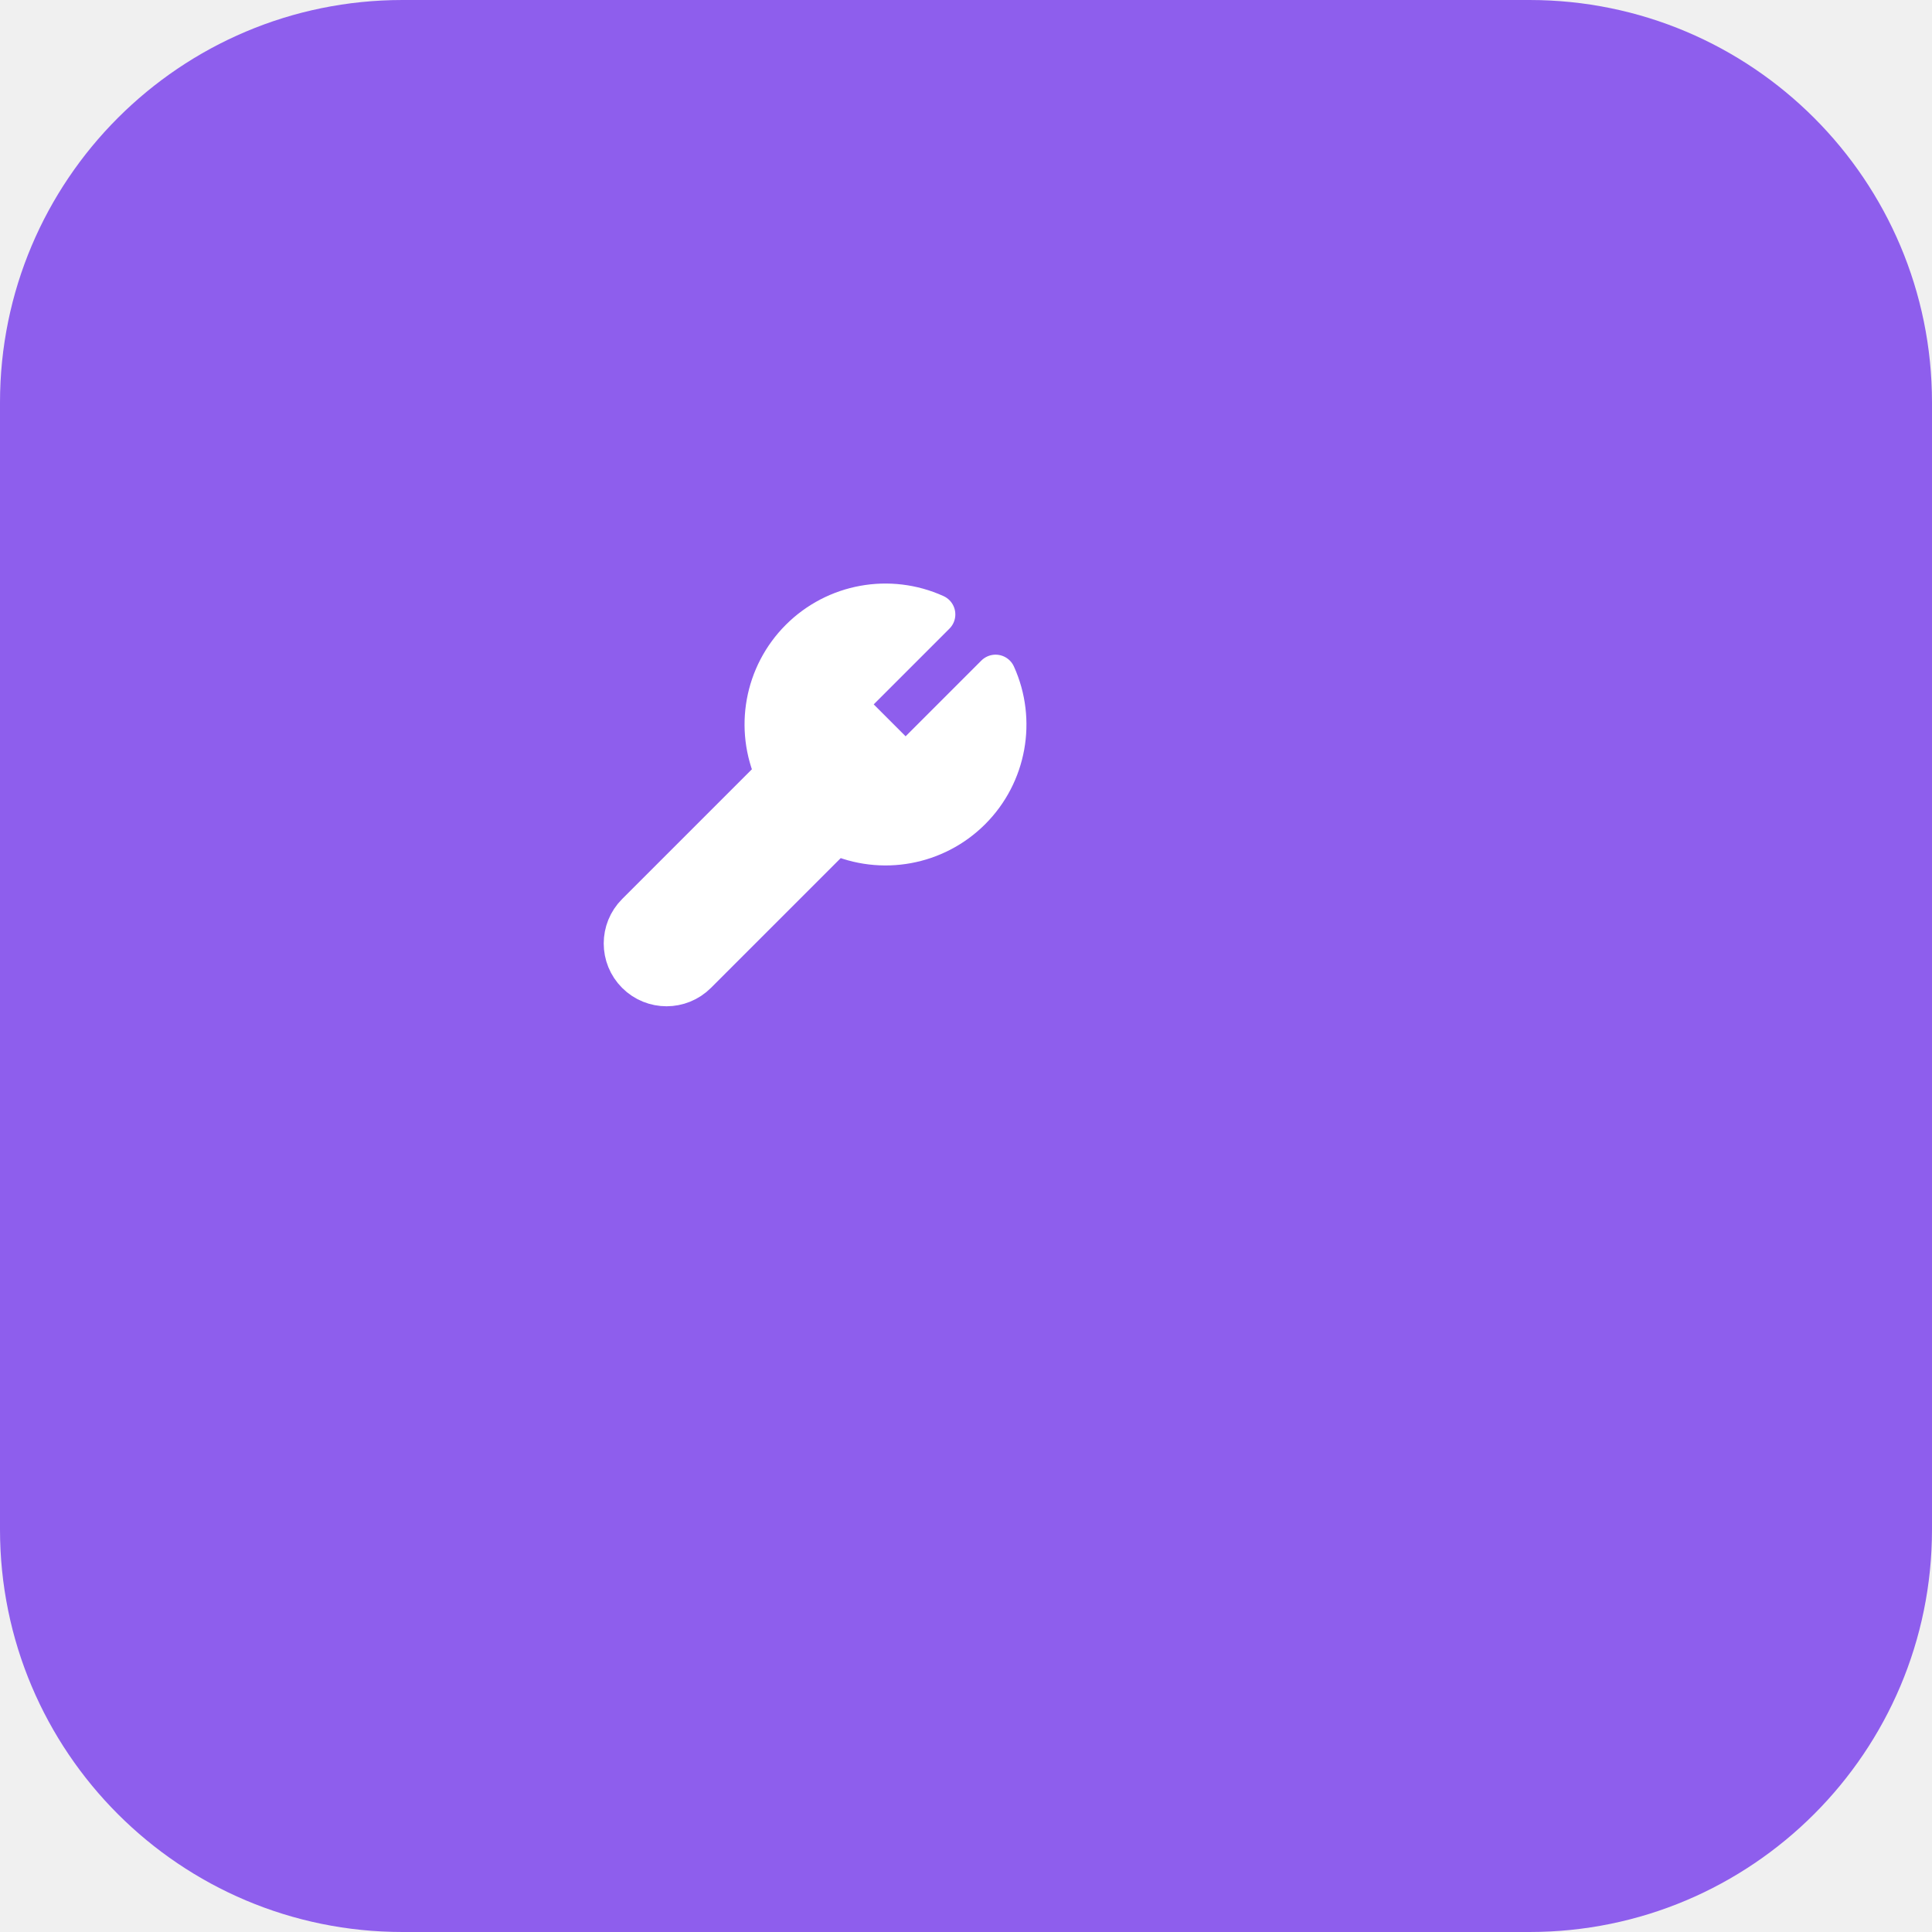
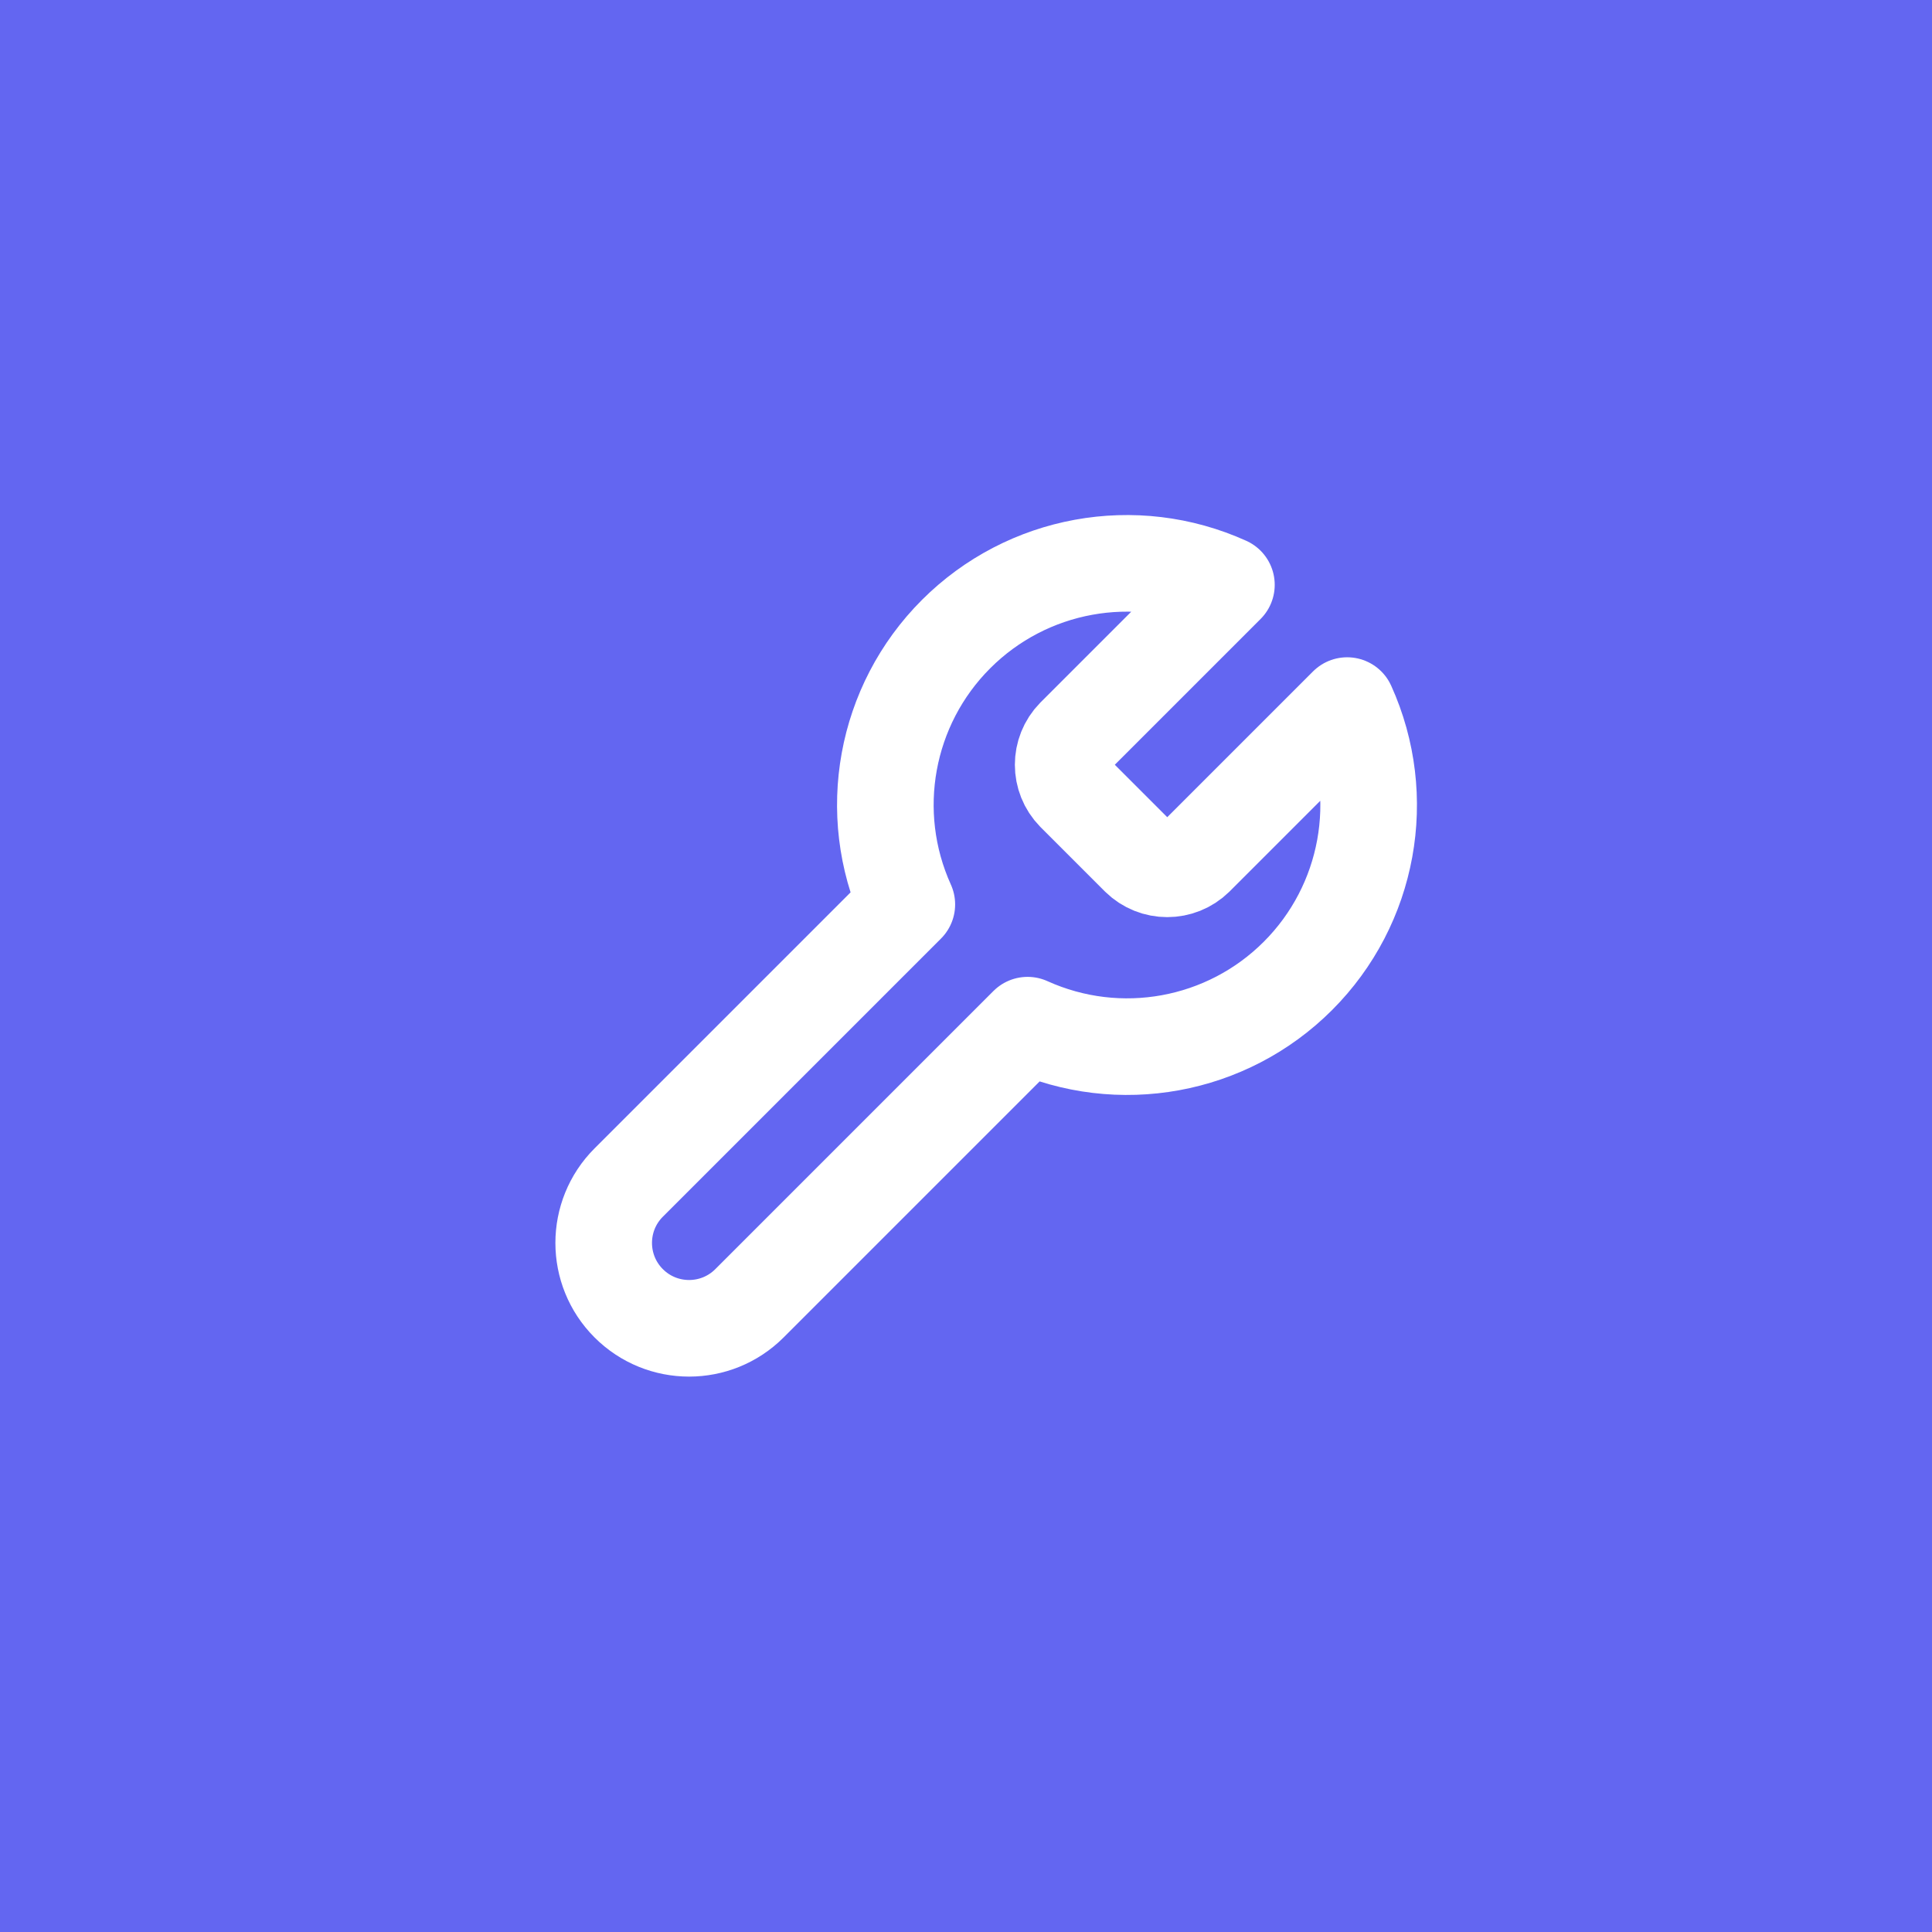
- <svg xmlns="http://www.w3.org/2000/svg" width="96" height="96" viewBox="0 0 96 96" fill="none">
-   <rect width="96" height="96" rx="20" fill="hsl(260 80% 65%)" />
-   <g transform="translate(28, 28)">
-     <path d="M14.7 6.3a1 1 0 0 0 0 1.4l1.6 1.6a1 1 0 0 0 1.4 0l3.77-3.77a6 6 0 0 1-7.94 7.94l-6.91 6.91a2.12 2.12 0 0 1-3-3l6.91-6.91a6 6 0 0 1 7.94-7.94L14.7 6.3Z" fill="#ffffff" stroke="#ffffff" stroke-width="2" stroke-linecap="round" stroke-linejoin="round" />
+ <svg xmlns="http://www.w3.org/2000/svg" width="96" height="96" viewBox="0 0 96 96">
+   <rect x="0" y="0" width="96" height="96" fill="#6366f1" />
+   <g transform="translate(24, 24) scale(2)">
+     <path d="M14.7 6.3a1 1 0 0 0 0 1.4l1.6 1.6a1 1 0 0 0 1.4 0l3.77-3.77a6 6 0 0 1-7.94 7.94l-6.91 6.91a2.12 2.12 0 0 1-3-3l6.91-6.91a6 6 0 0 1 7.94-7.94l-3.76 3.76z" fill="none" stroke="white" stroke-width="2.4" stroke-linecap="round" stroke-linejoin="round" />
  </g>
</svg>
